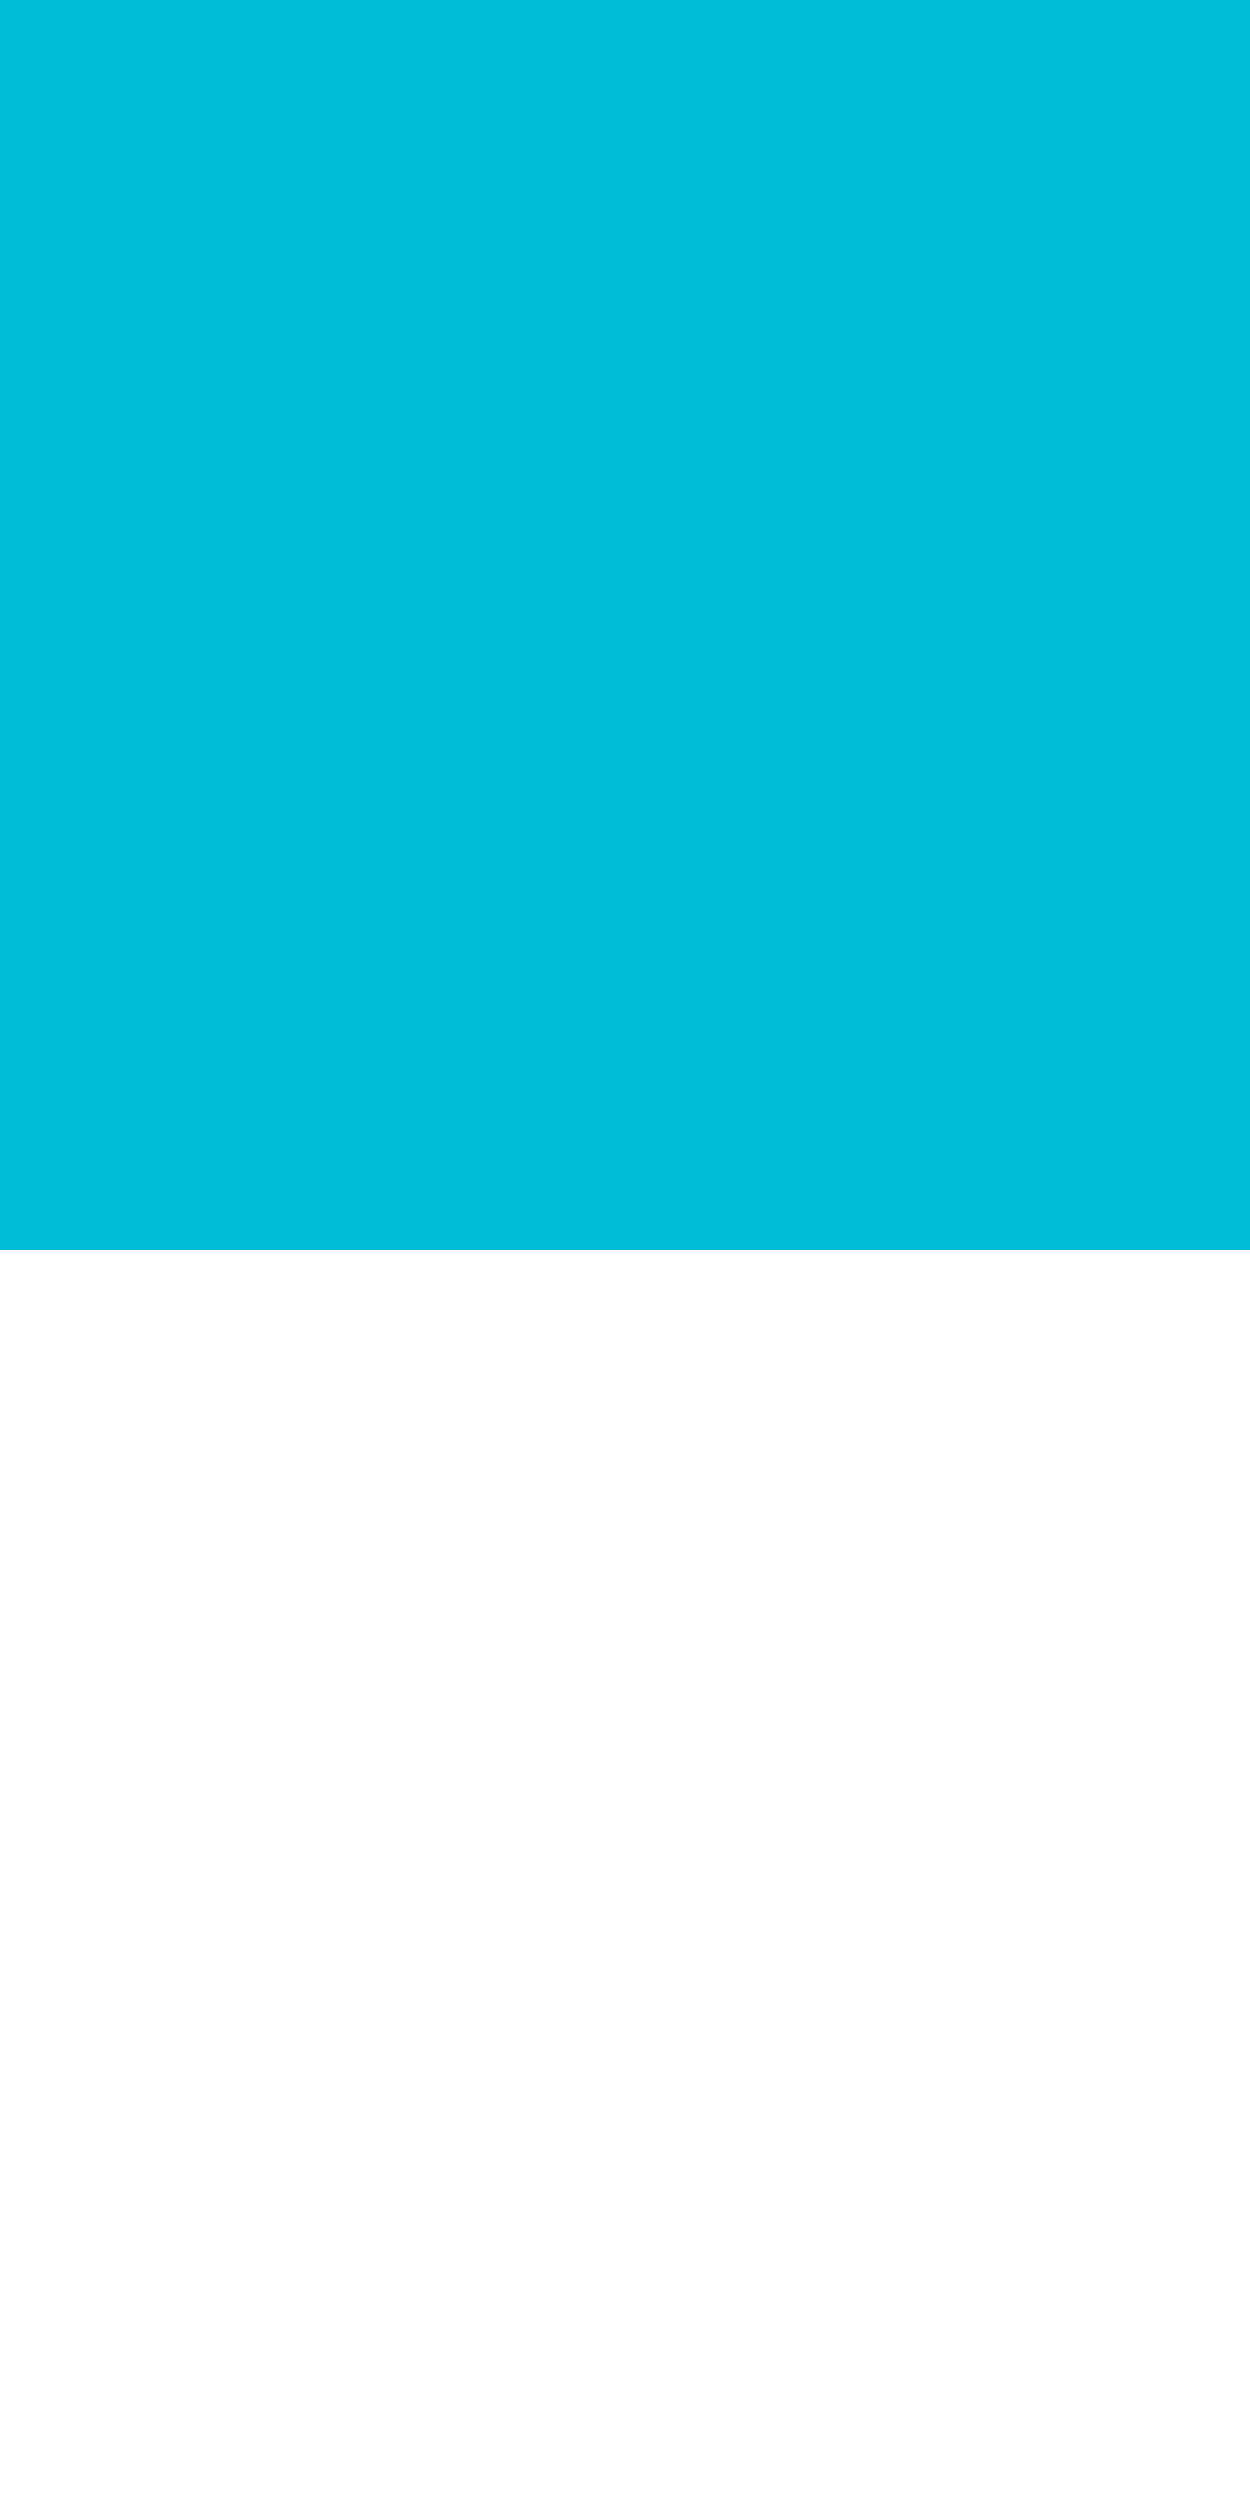
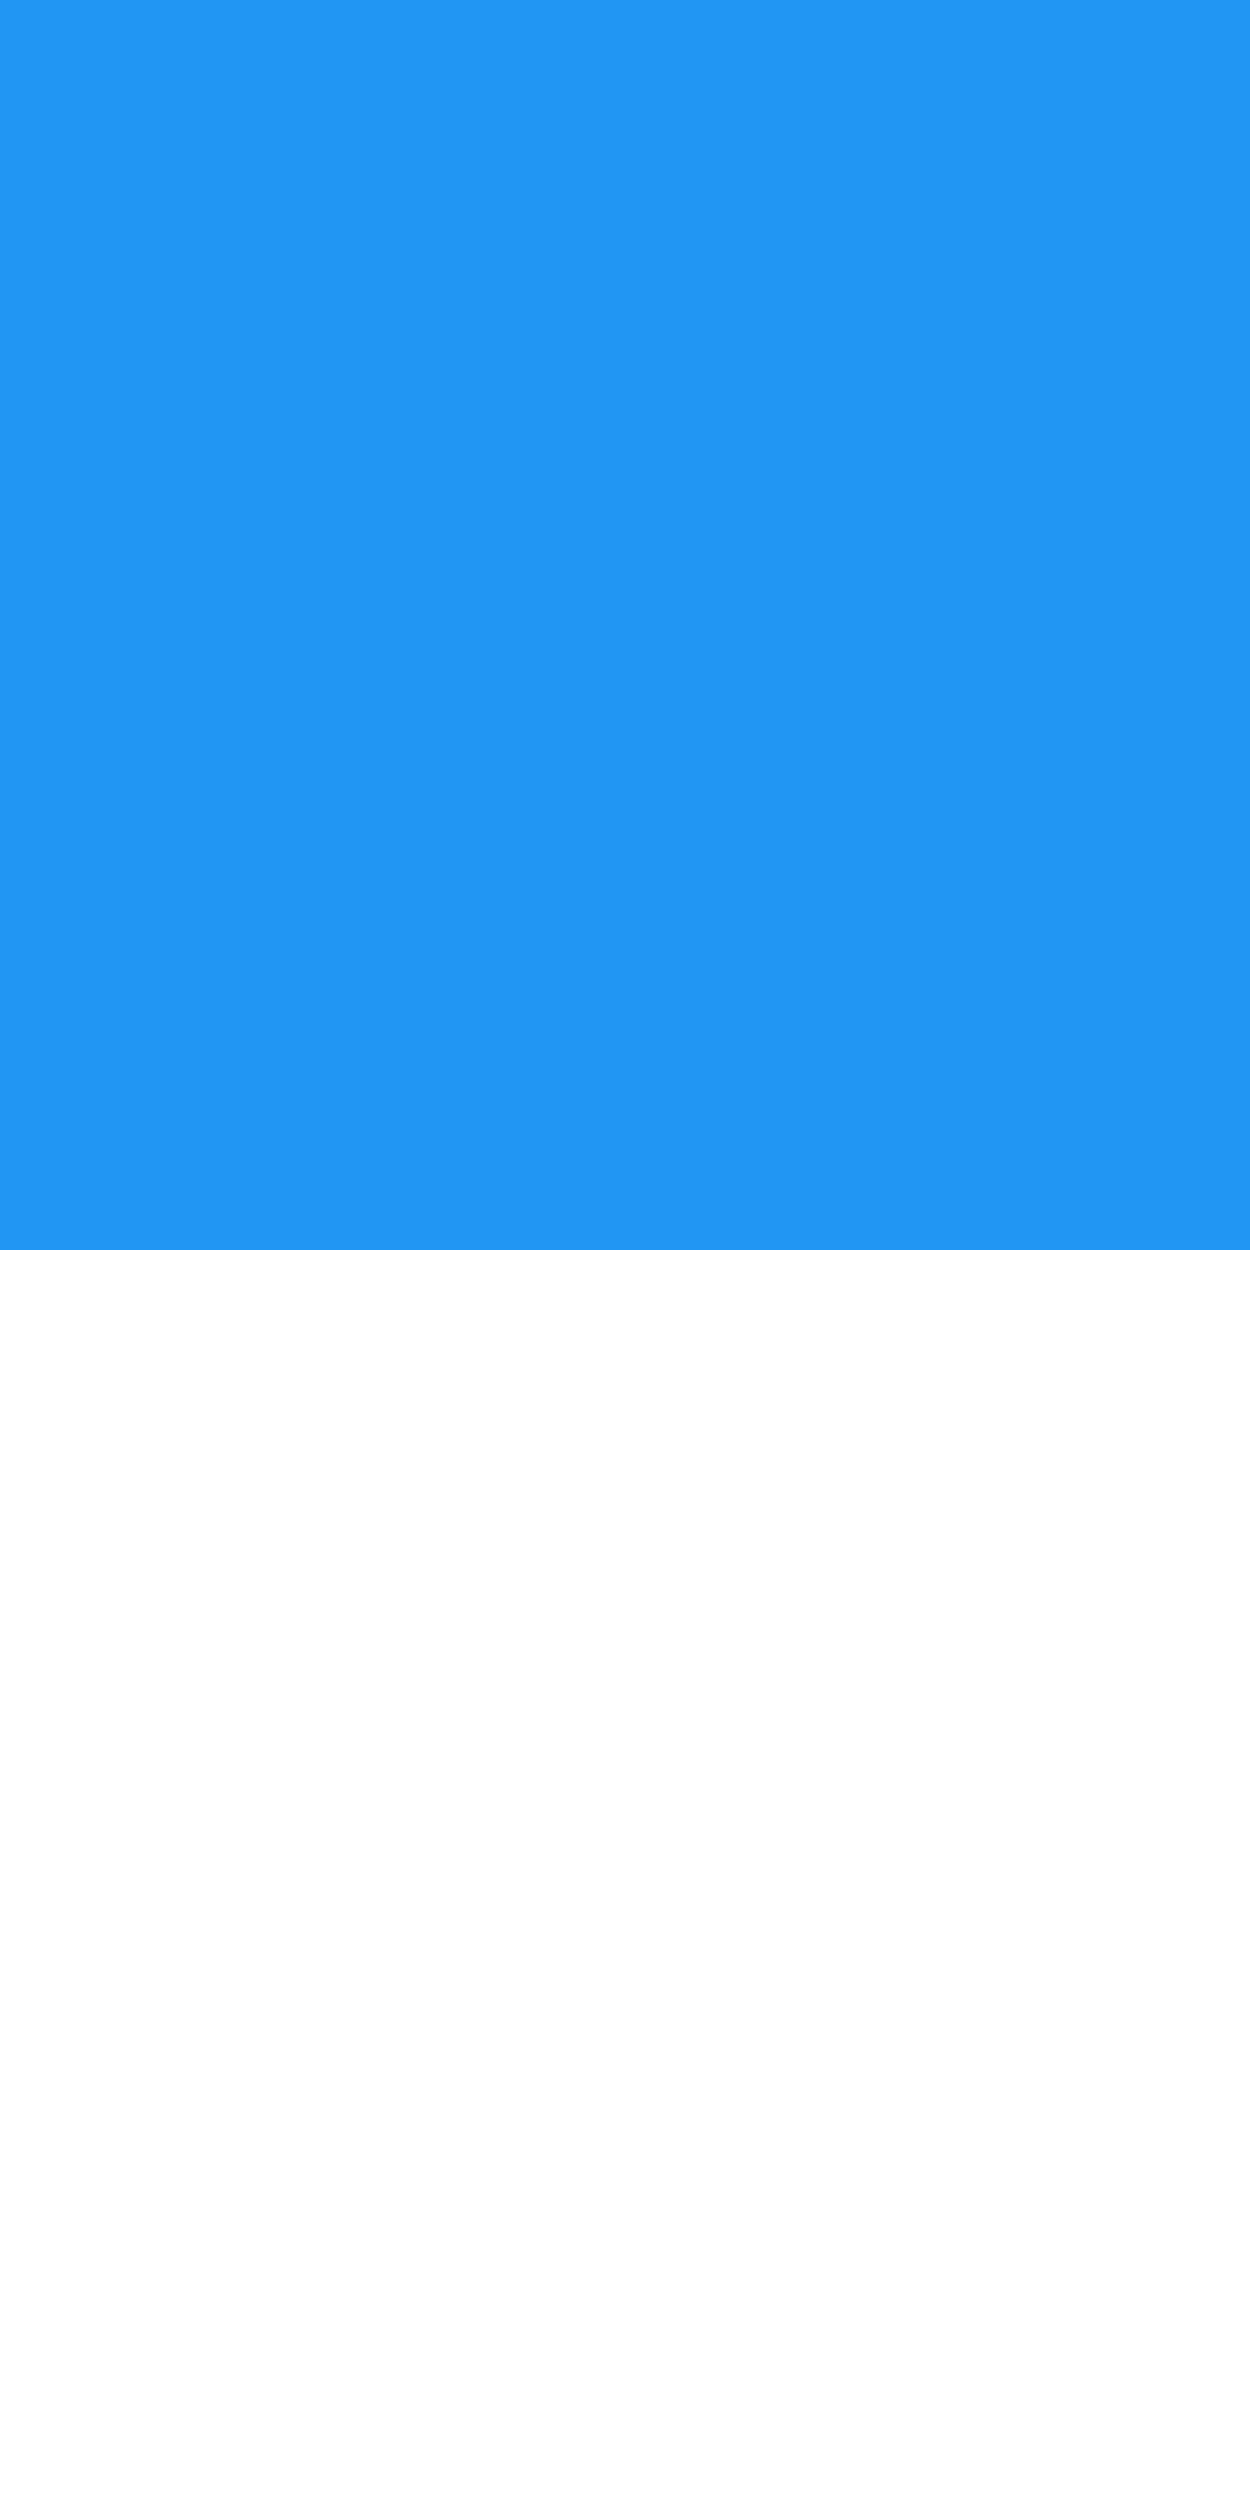
<svg xmlns="http://www.w3.org/2000/svg" width="2" height="4" id="svg2" version="1.1">
  <defs id="defs4" />
  <g id="layer1" transform="translate(0,-1048.362)">
-     <rect style="fill:#00BCD4;fill-opacity:1;stroke:none" id="rect2987" width="2" height="2" x="0" y="0" transform="translate(0,1048.362)" />
+     <rect style="fill:#2196F3;fill-opacity:1;stroke:none" id="rect2987" width="2" height="2" x="0" y="0" transform="translate(0,1048.362)" />
  </g>
</svg>
